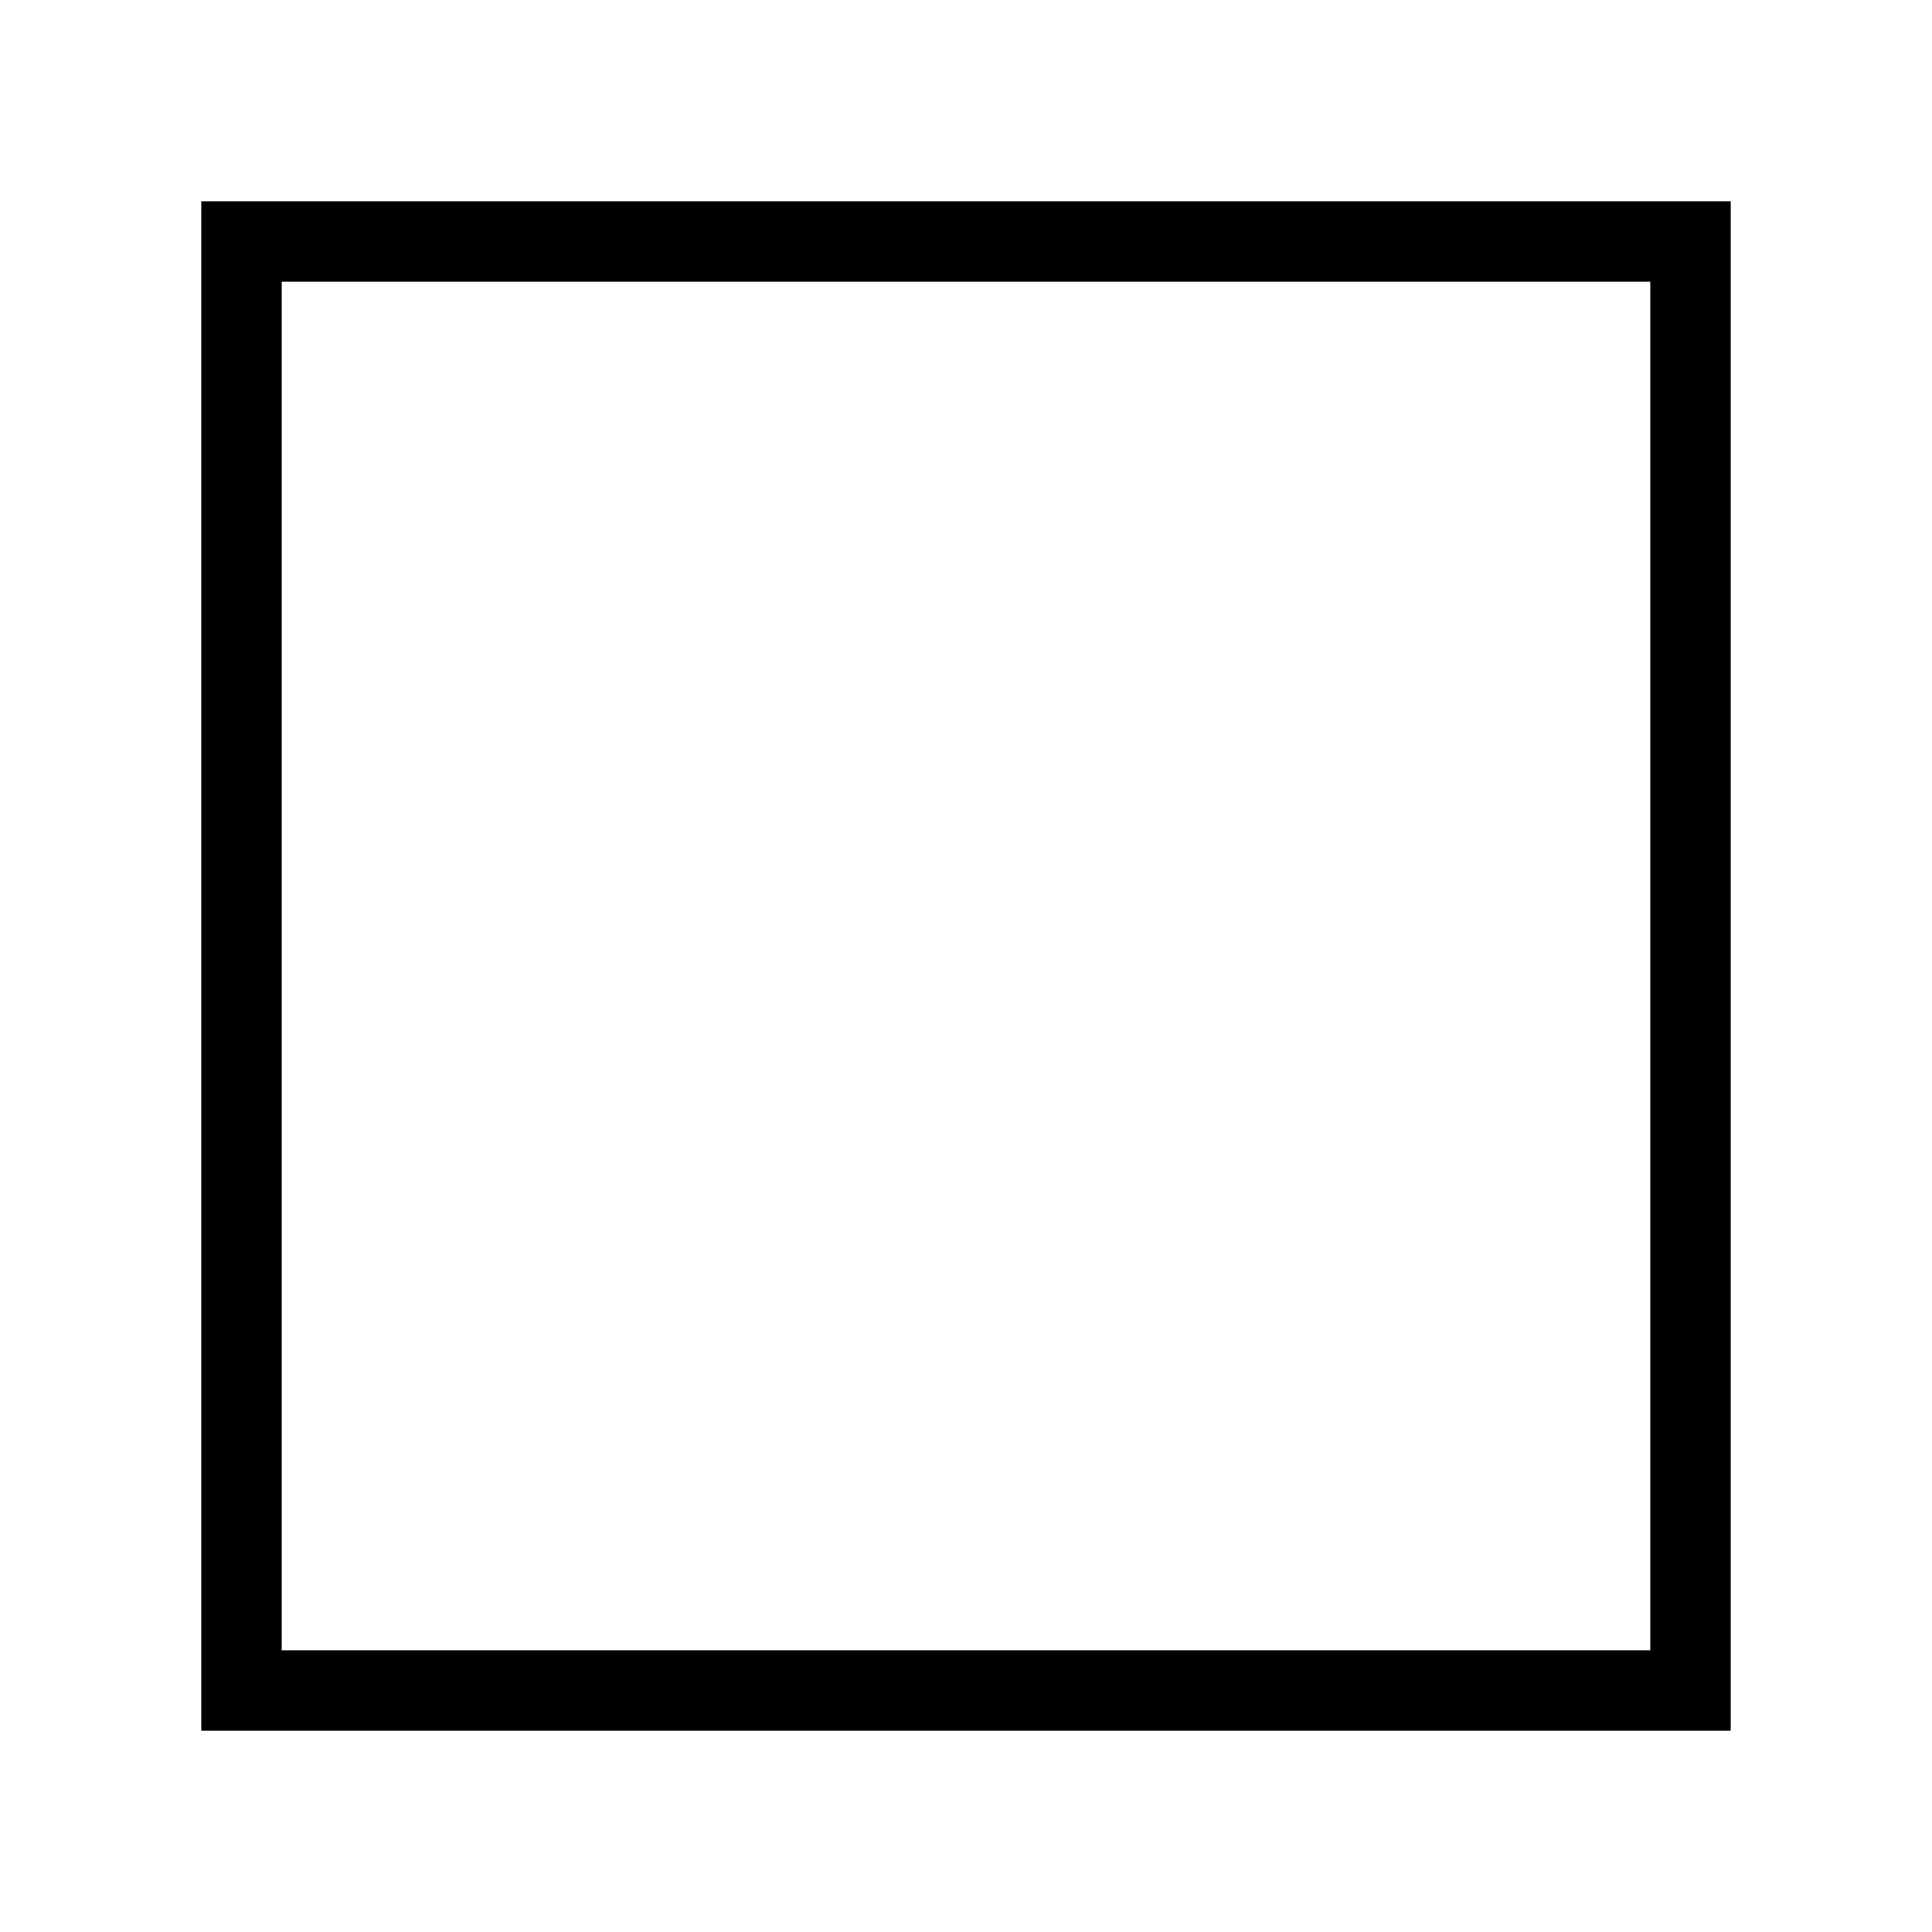
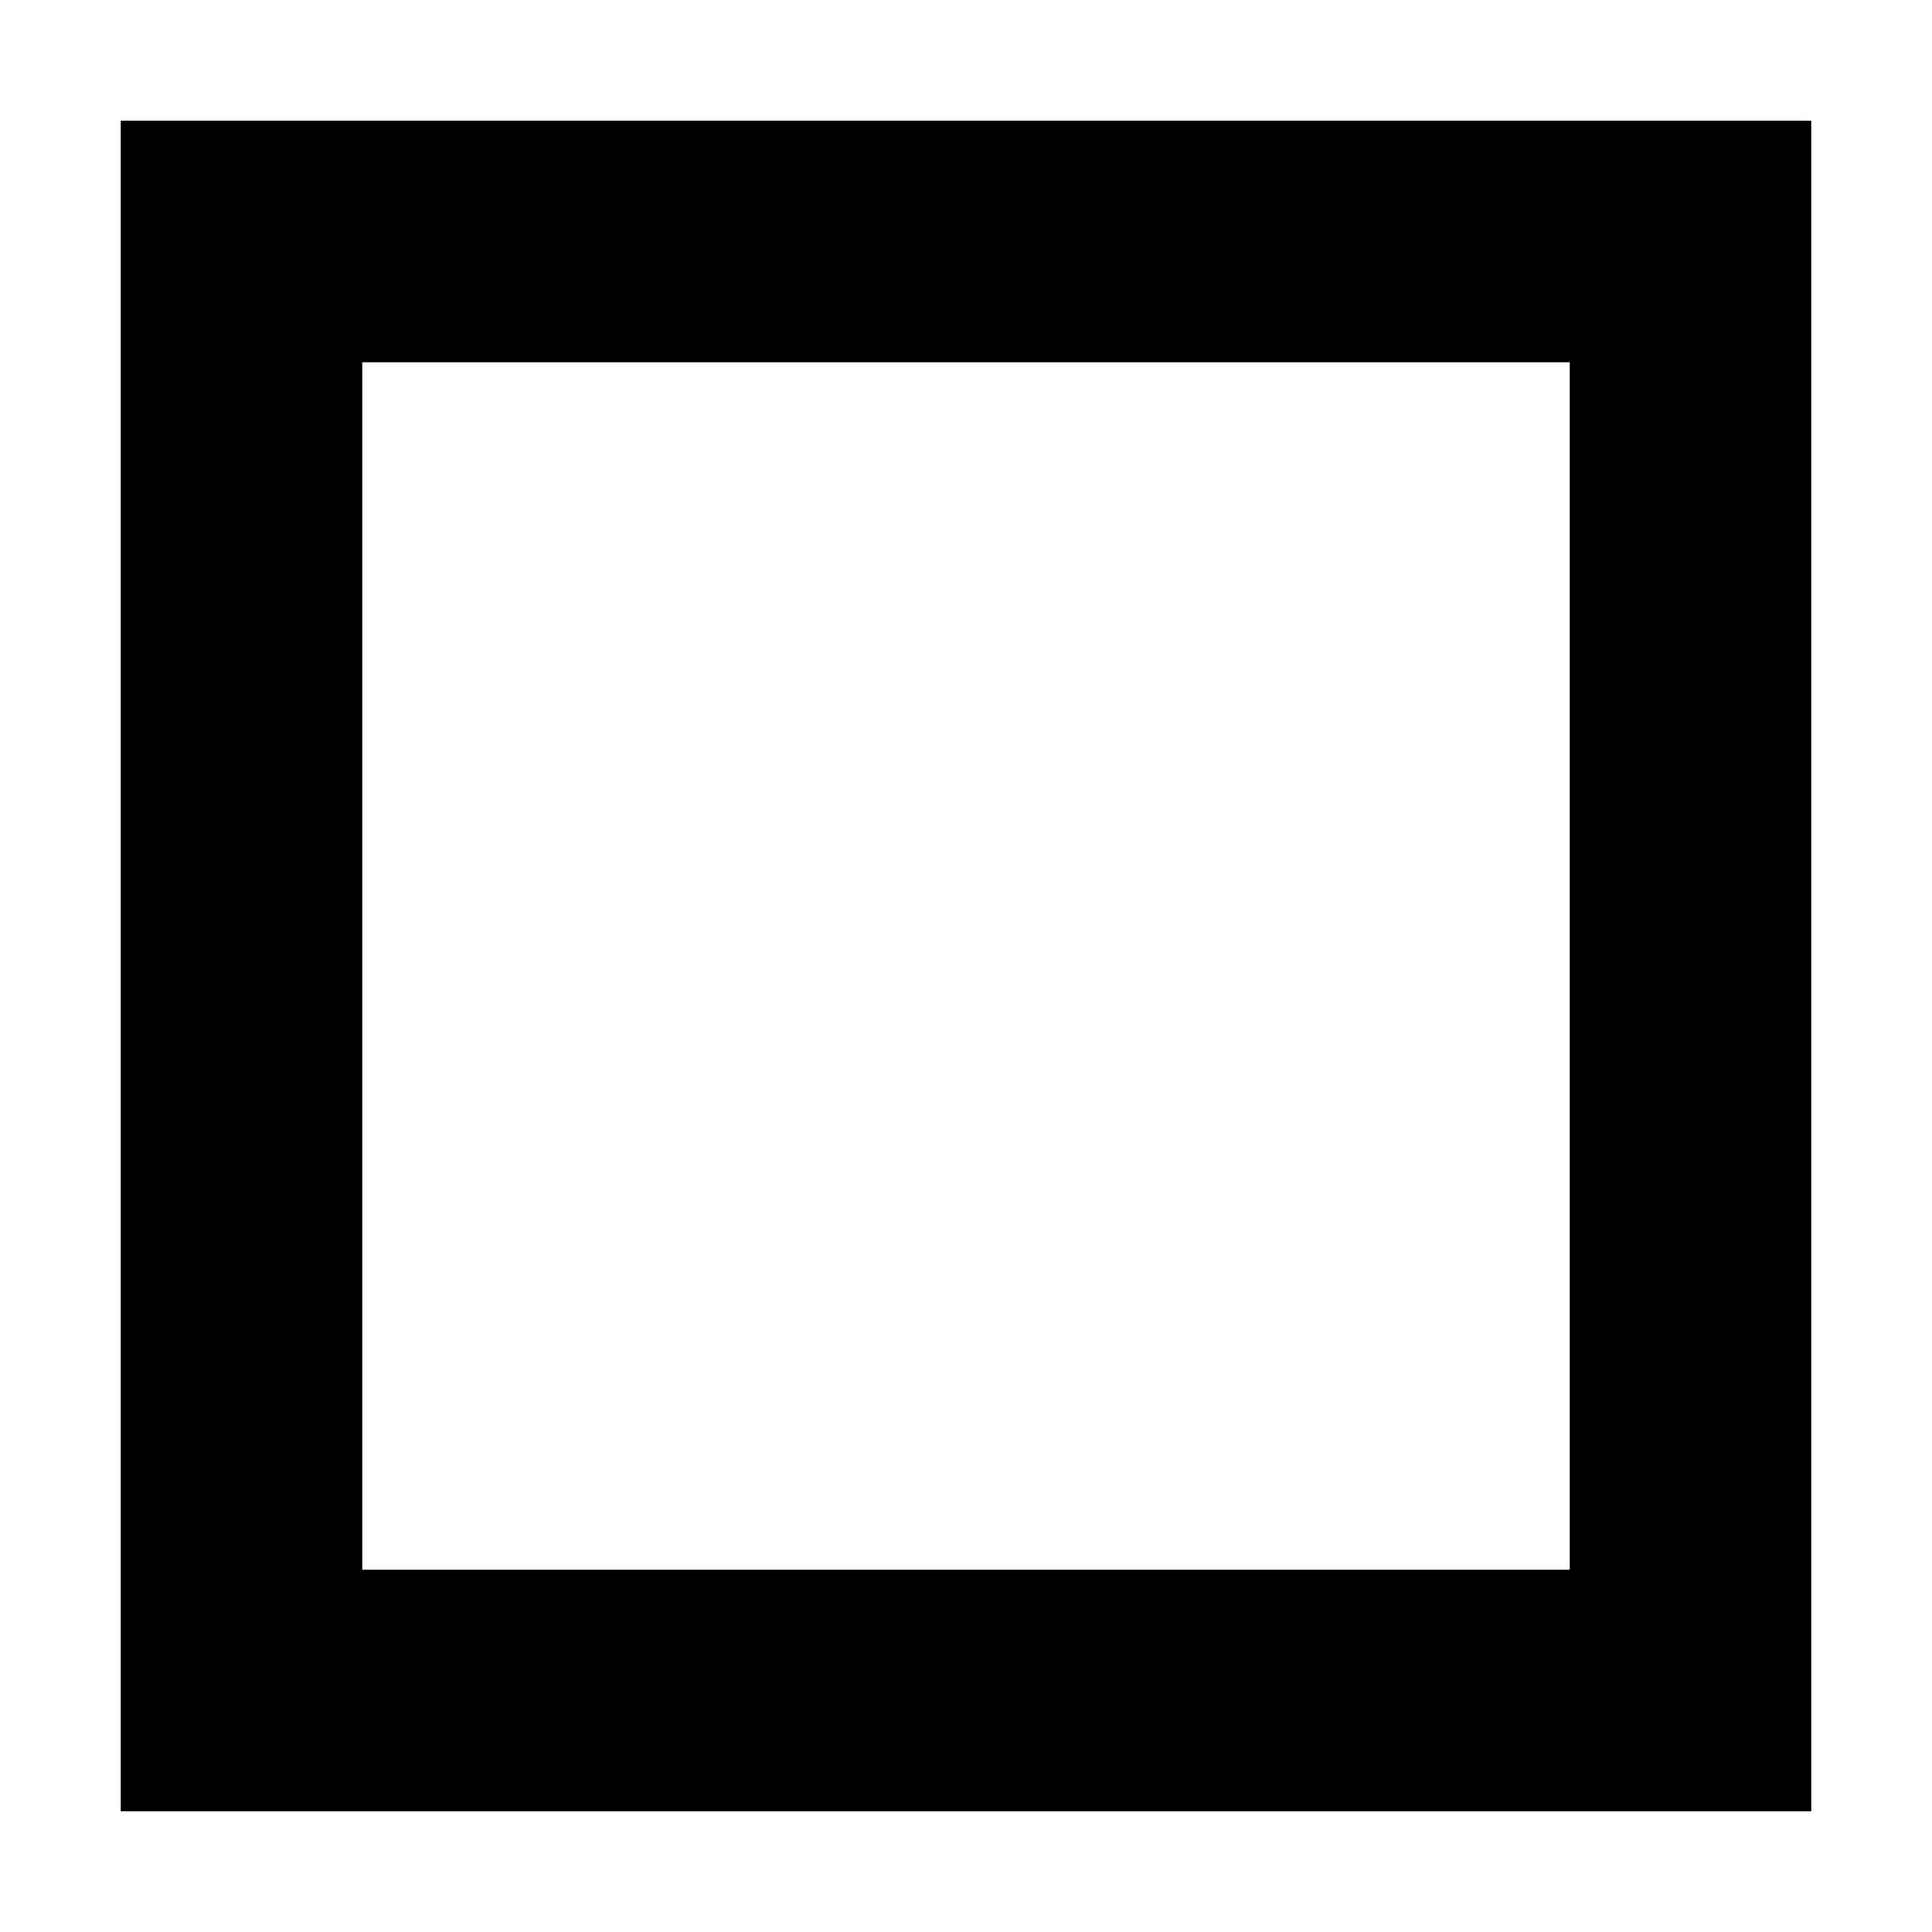
- <svg xmlns="http://www.w3.org/2000/svg" width="800px" height="800px" viewBox="0 0 24 24" role="img" aria-labelledby="rectangleIconTitle" stroke="#000000" stroke-width="1" stroke-linecap="square" stroke-linejoin="miter" fill="none" color="#000000">
+ <svg xmlns="http://www.w3.org/2000/svg" width="800px" height="800px" viewBox="0 0 24 24" role="img" aria-labelledby="rectangleIconTitle" stroke="#000000" stroke-width="3" stroke-linecap="square" stroke-linejoin="miter" fill="none" color="#000000">
  <rect width="18" height="18" x="3" y="3" />
</svg>
